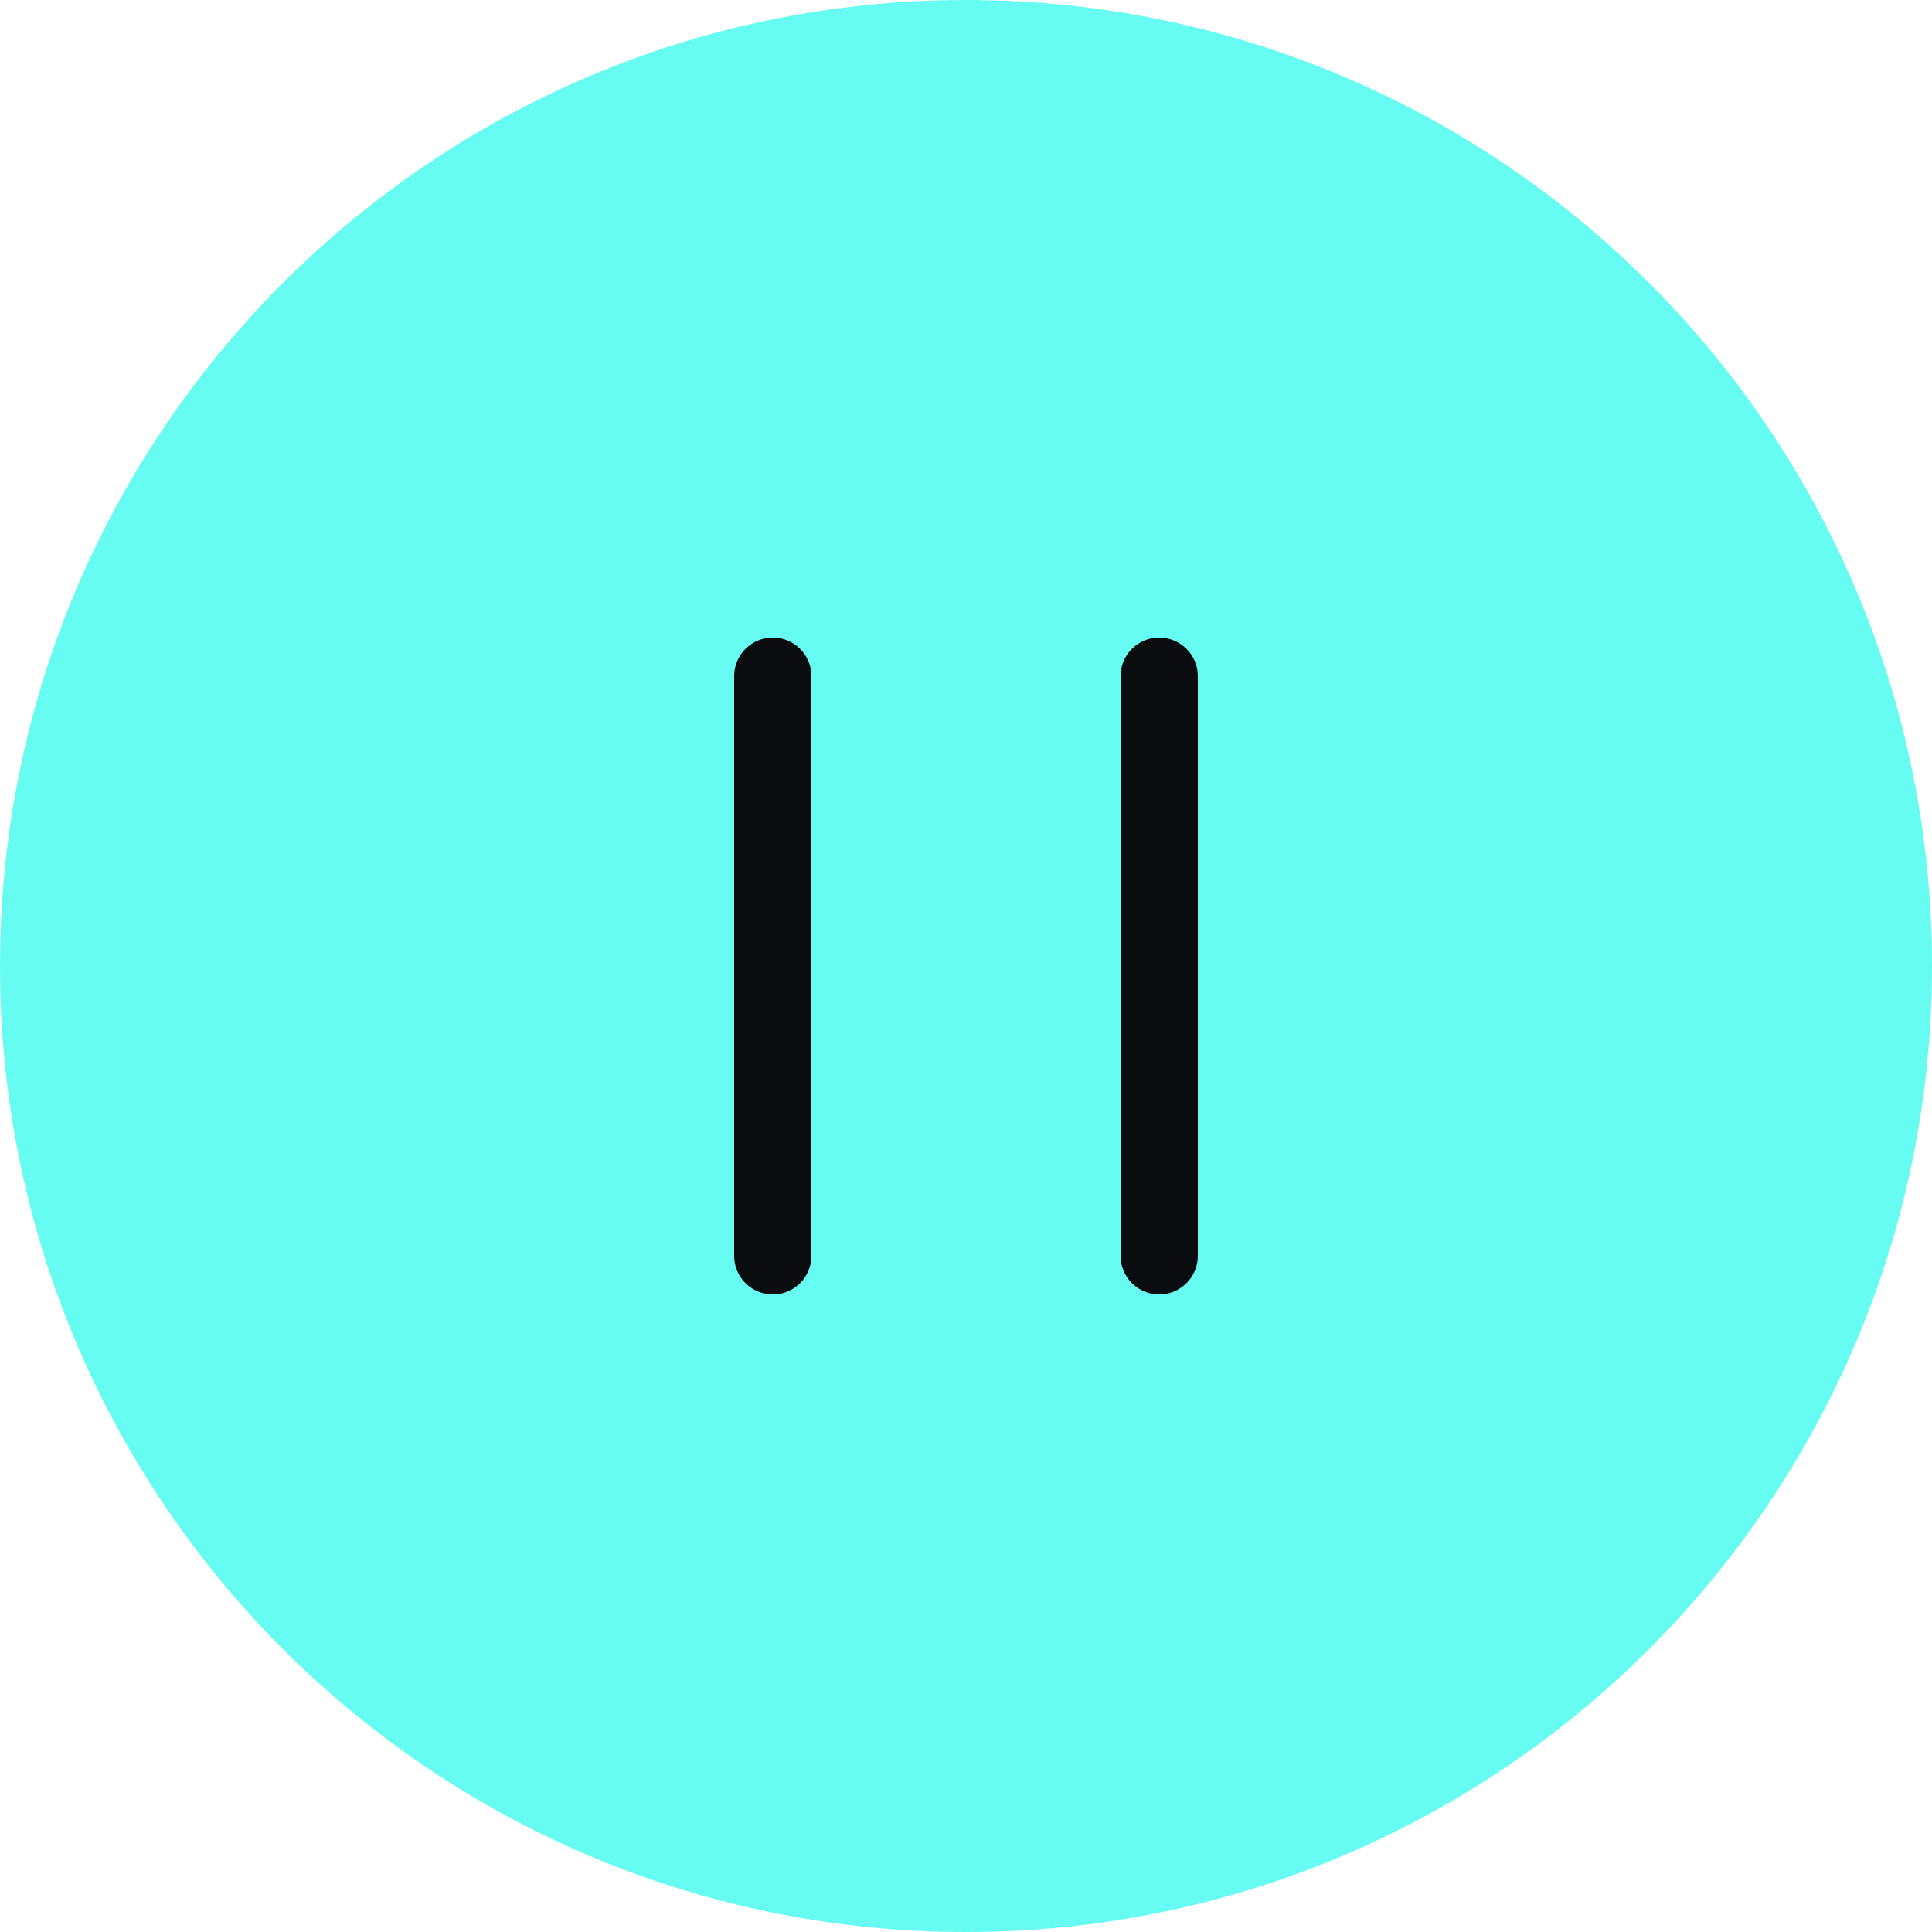
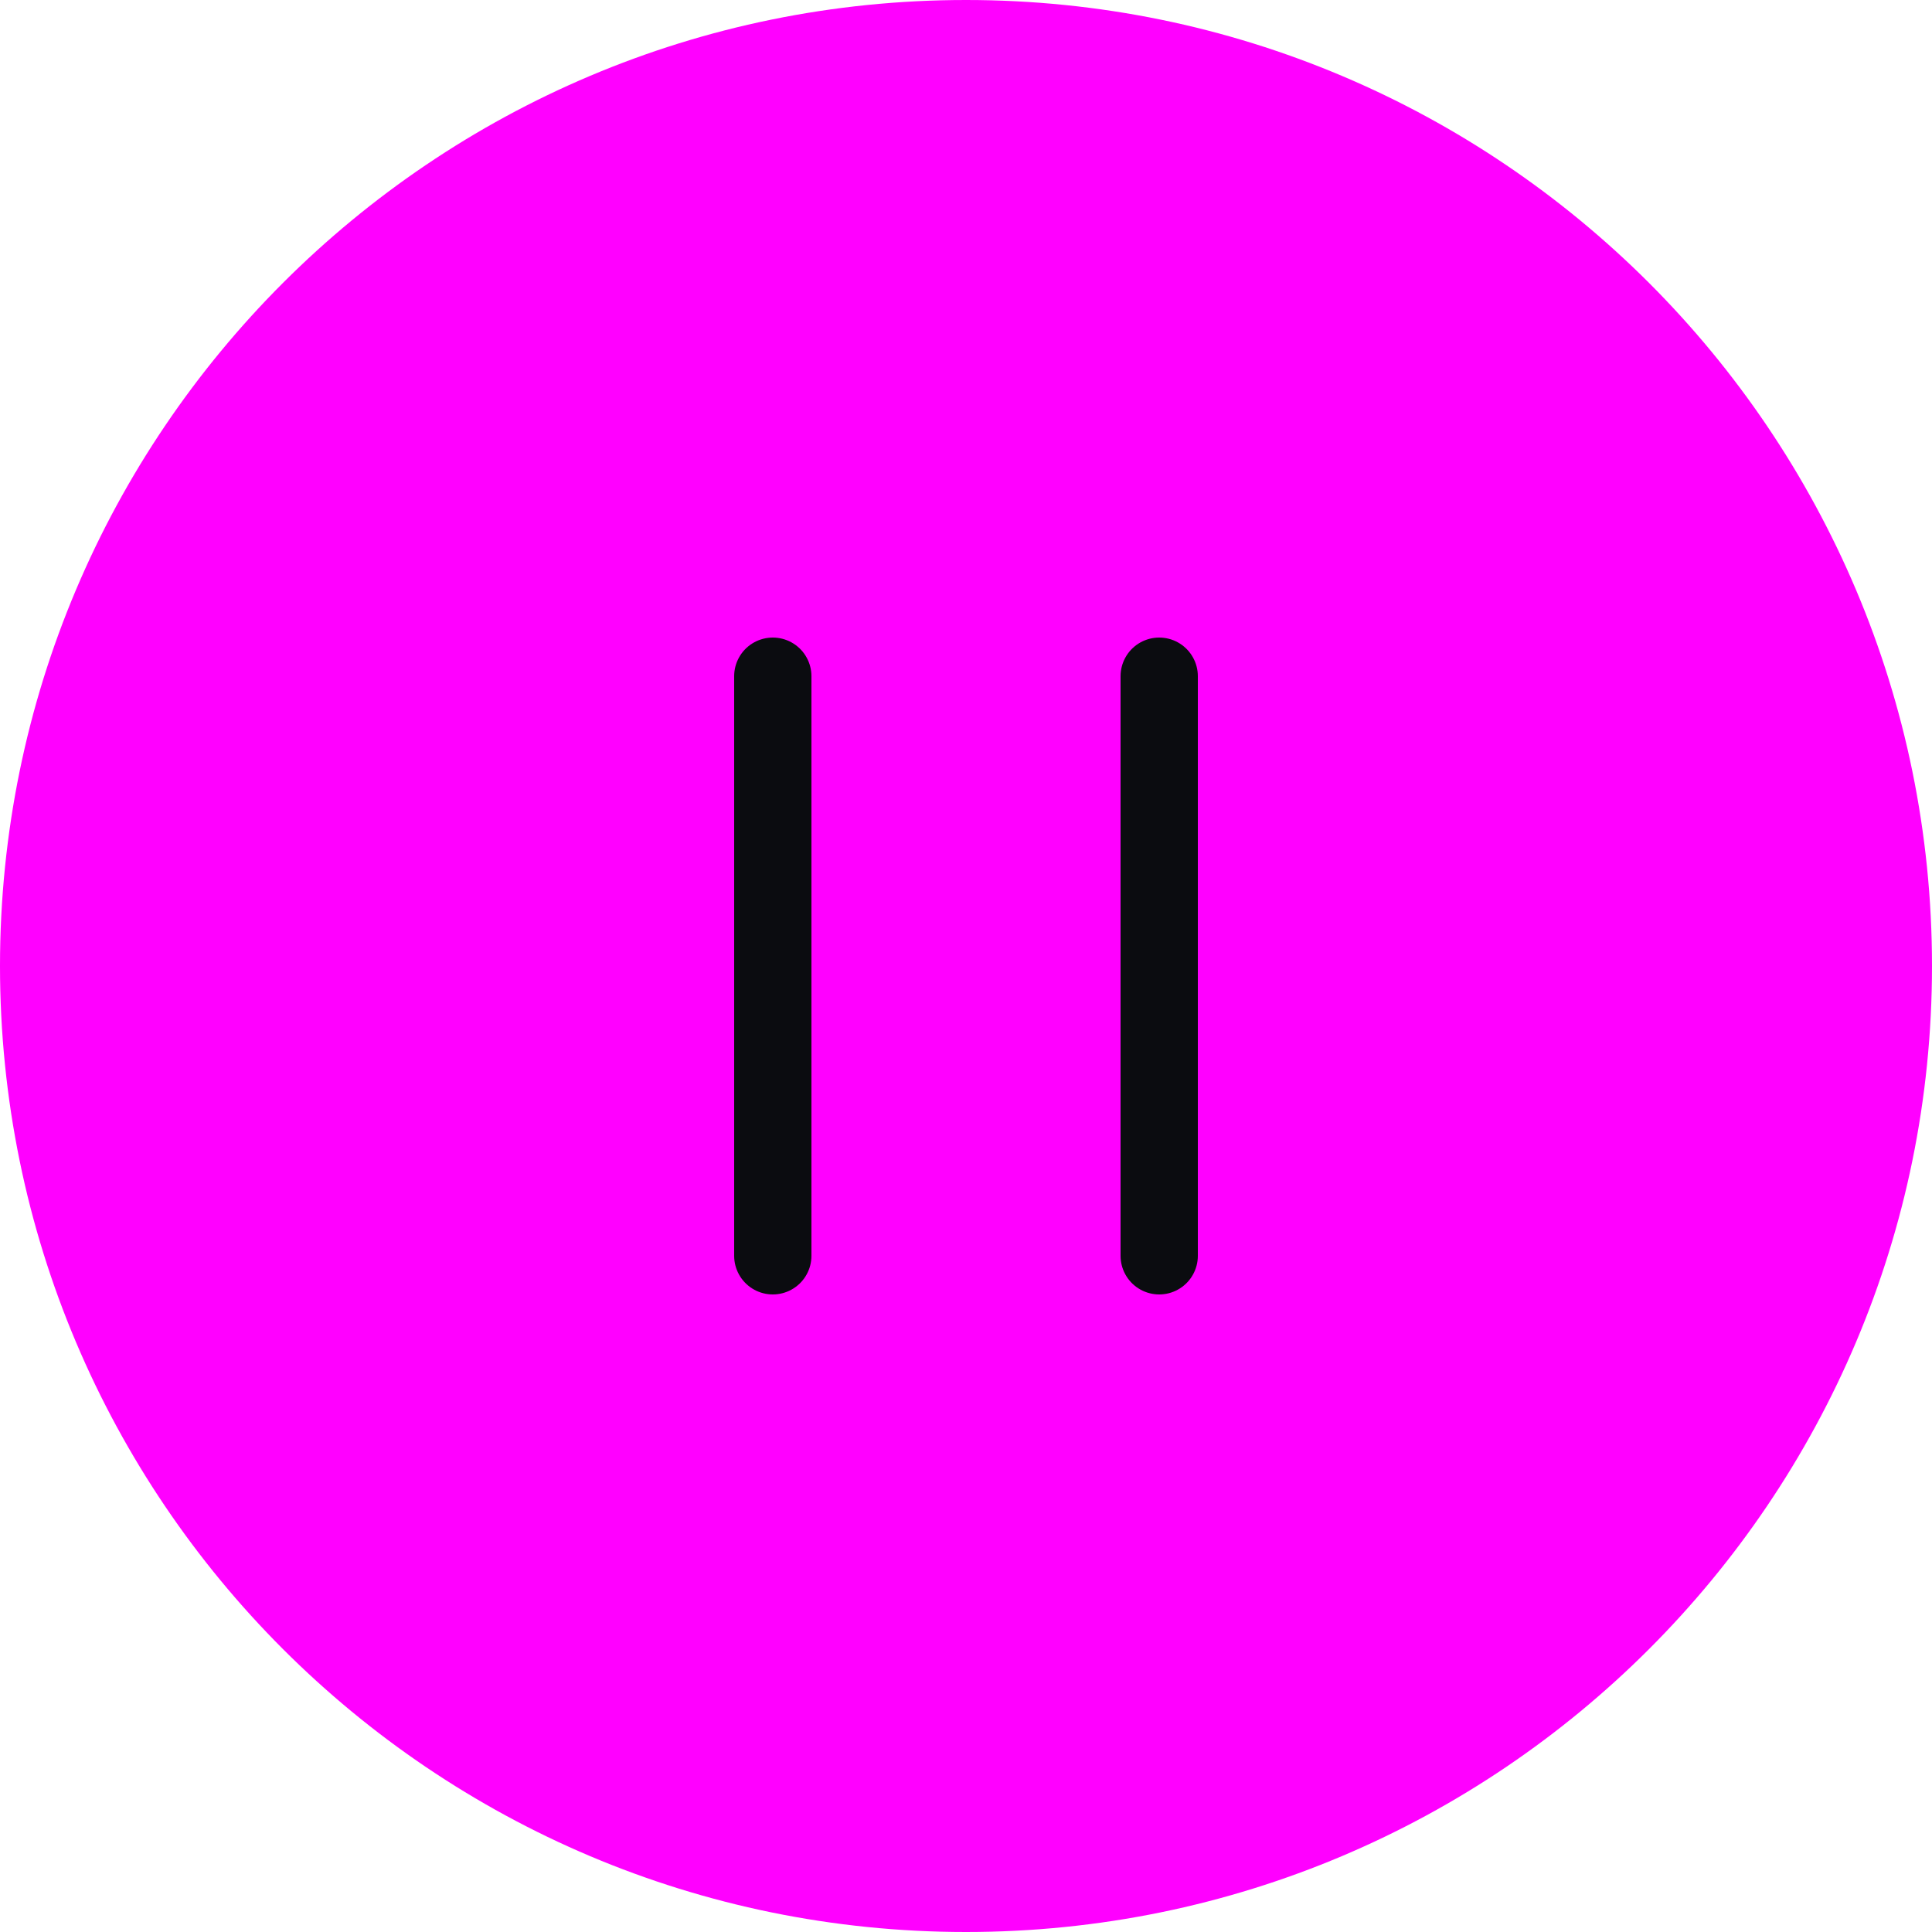
<svg xmlns="http://www.w3.org/2000/svg" width="100" height="100" viewBox="0 0 100 100" fill="none">
-   <path d="M50 100C77.614 100 100 77.614 100 50C100 22.386 77.614 0 50 0C22.386 0 0 22.386 0 50C0 77.614 22.386 100 50 100Z" fill="#66FCF1" />
+   <path d="M50 100C77.614 100 100 77.614 100 50C100 22.386 77.614 0 50 0C22.386 0 0 22.386 0 50C0 77.614 22.386 100 50 100Z" fill="magenta" />
  <path d="M40 65V35" stroke="#0B0C10" stroke-width="4" stroke-linecap="round" stroke-linejoin="round" />
  <path d="M60 65V35" stroke="#0B0C10" stroke-width="4" stroke-linecap="round" stroke-linejoin="round" />
</svg>
